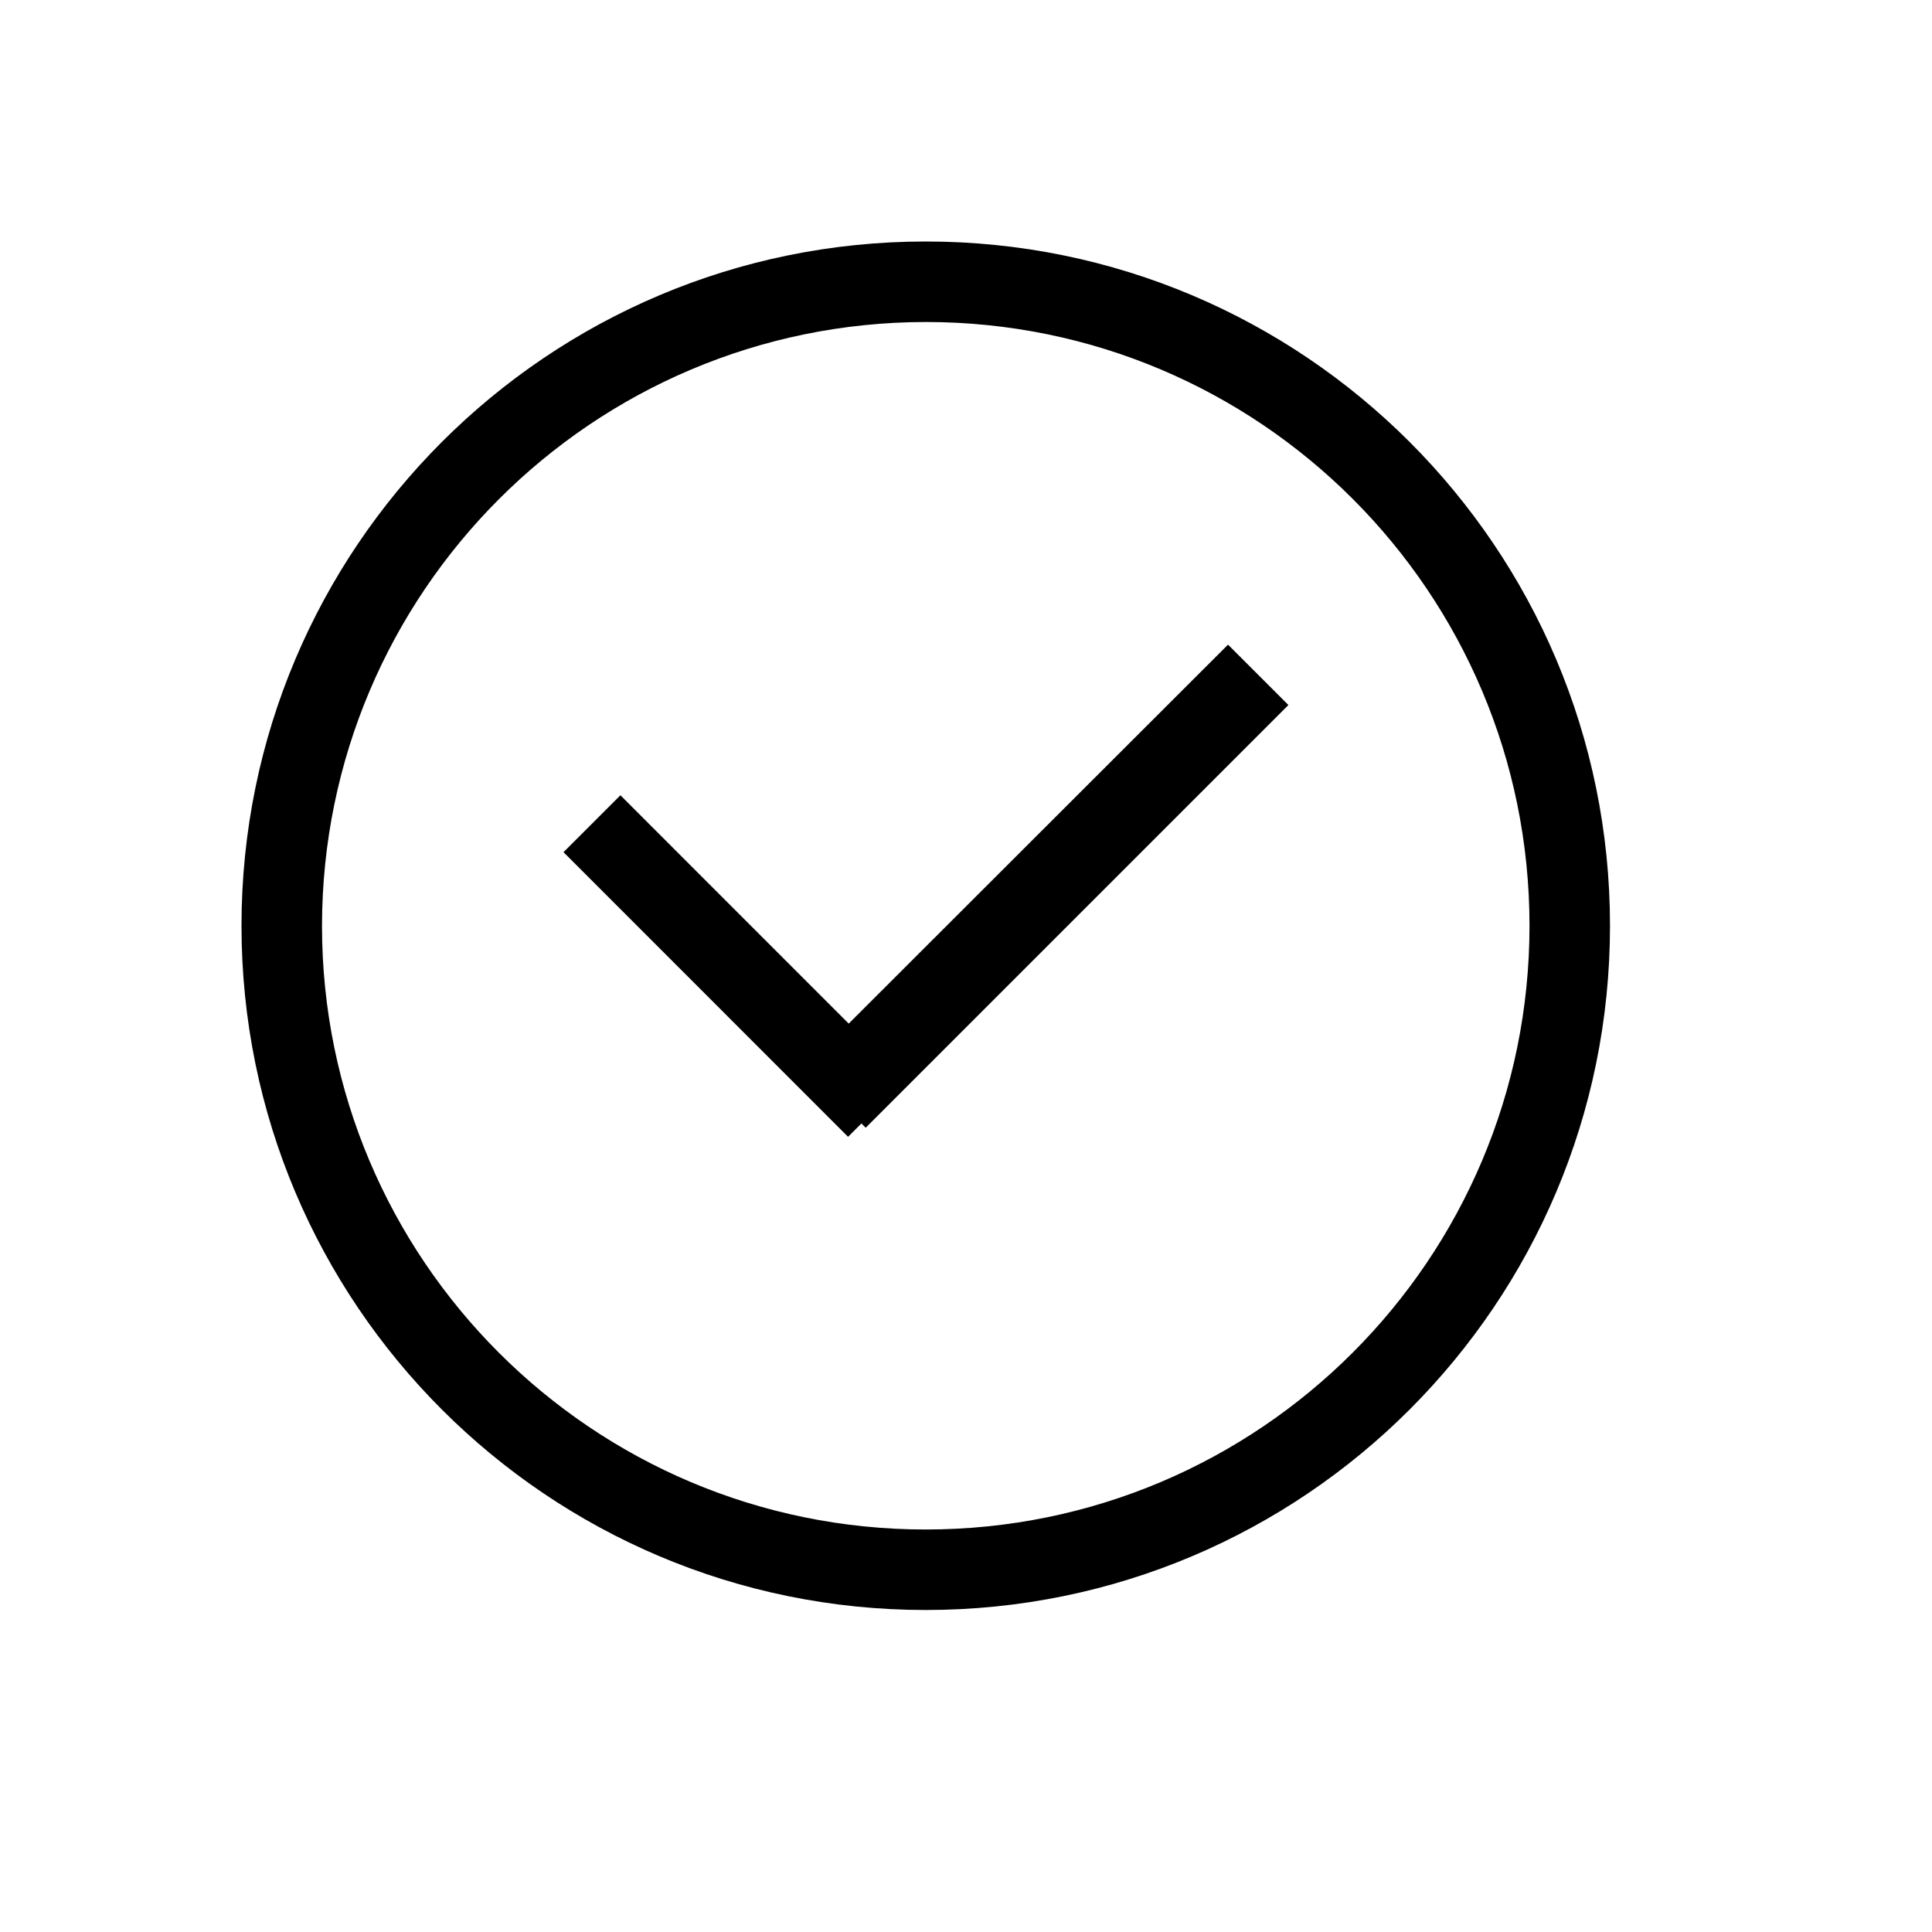
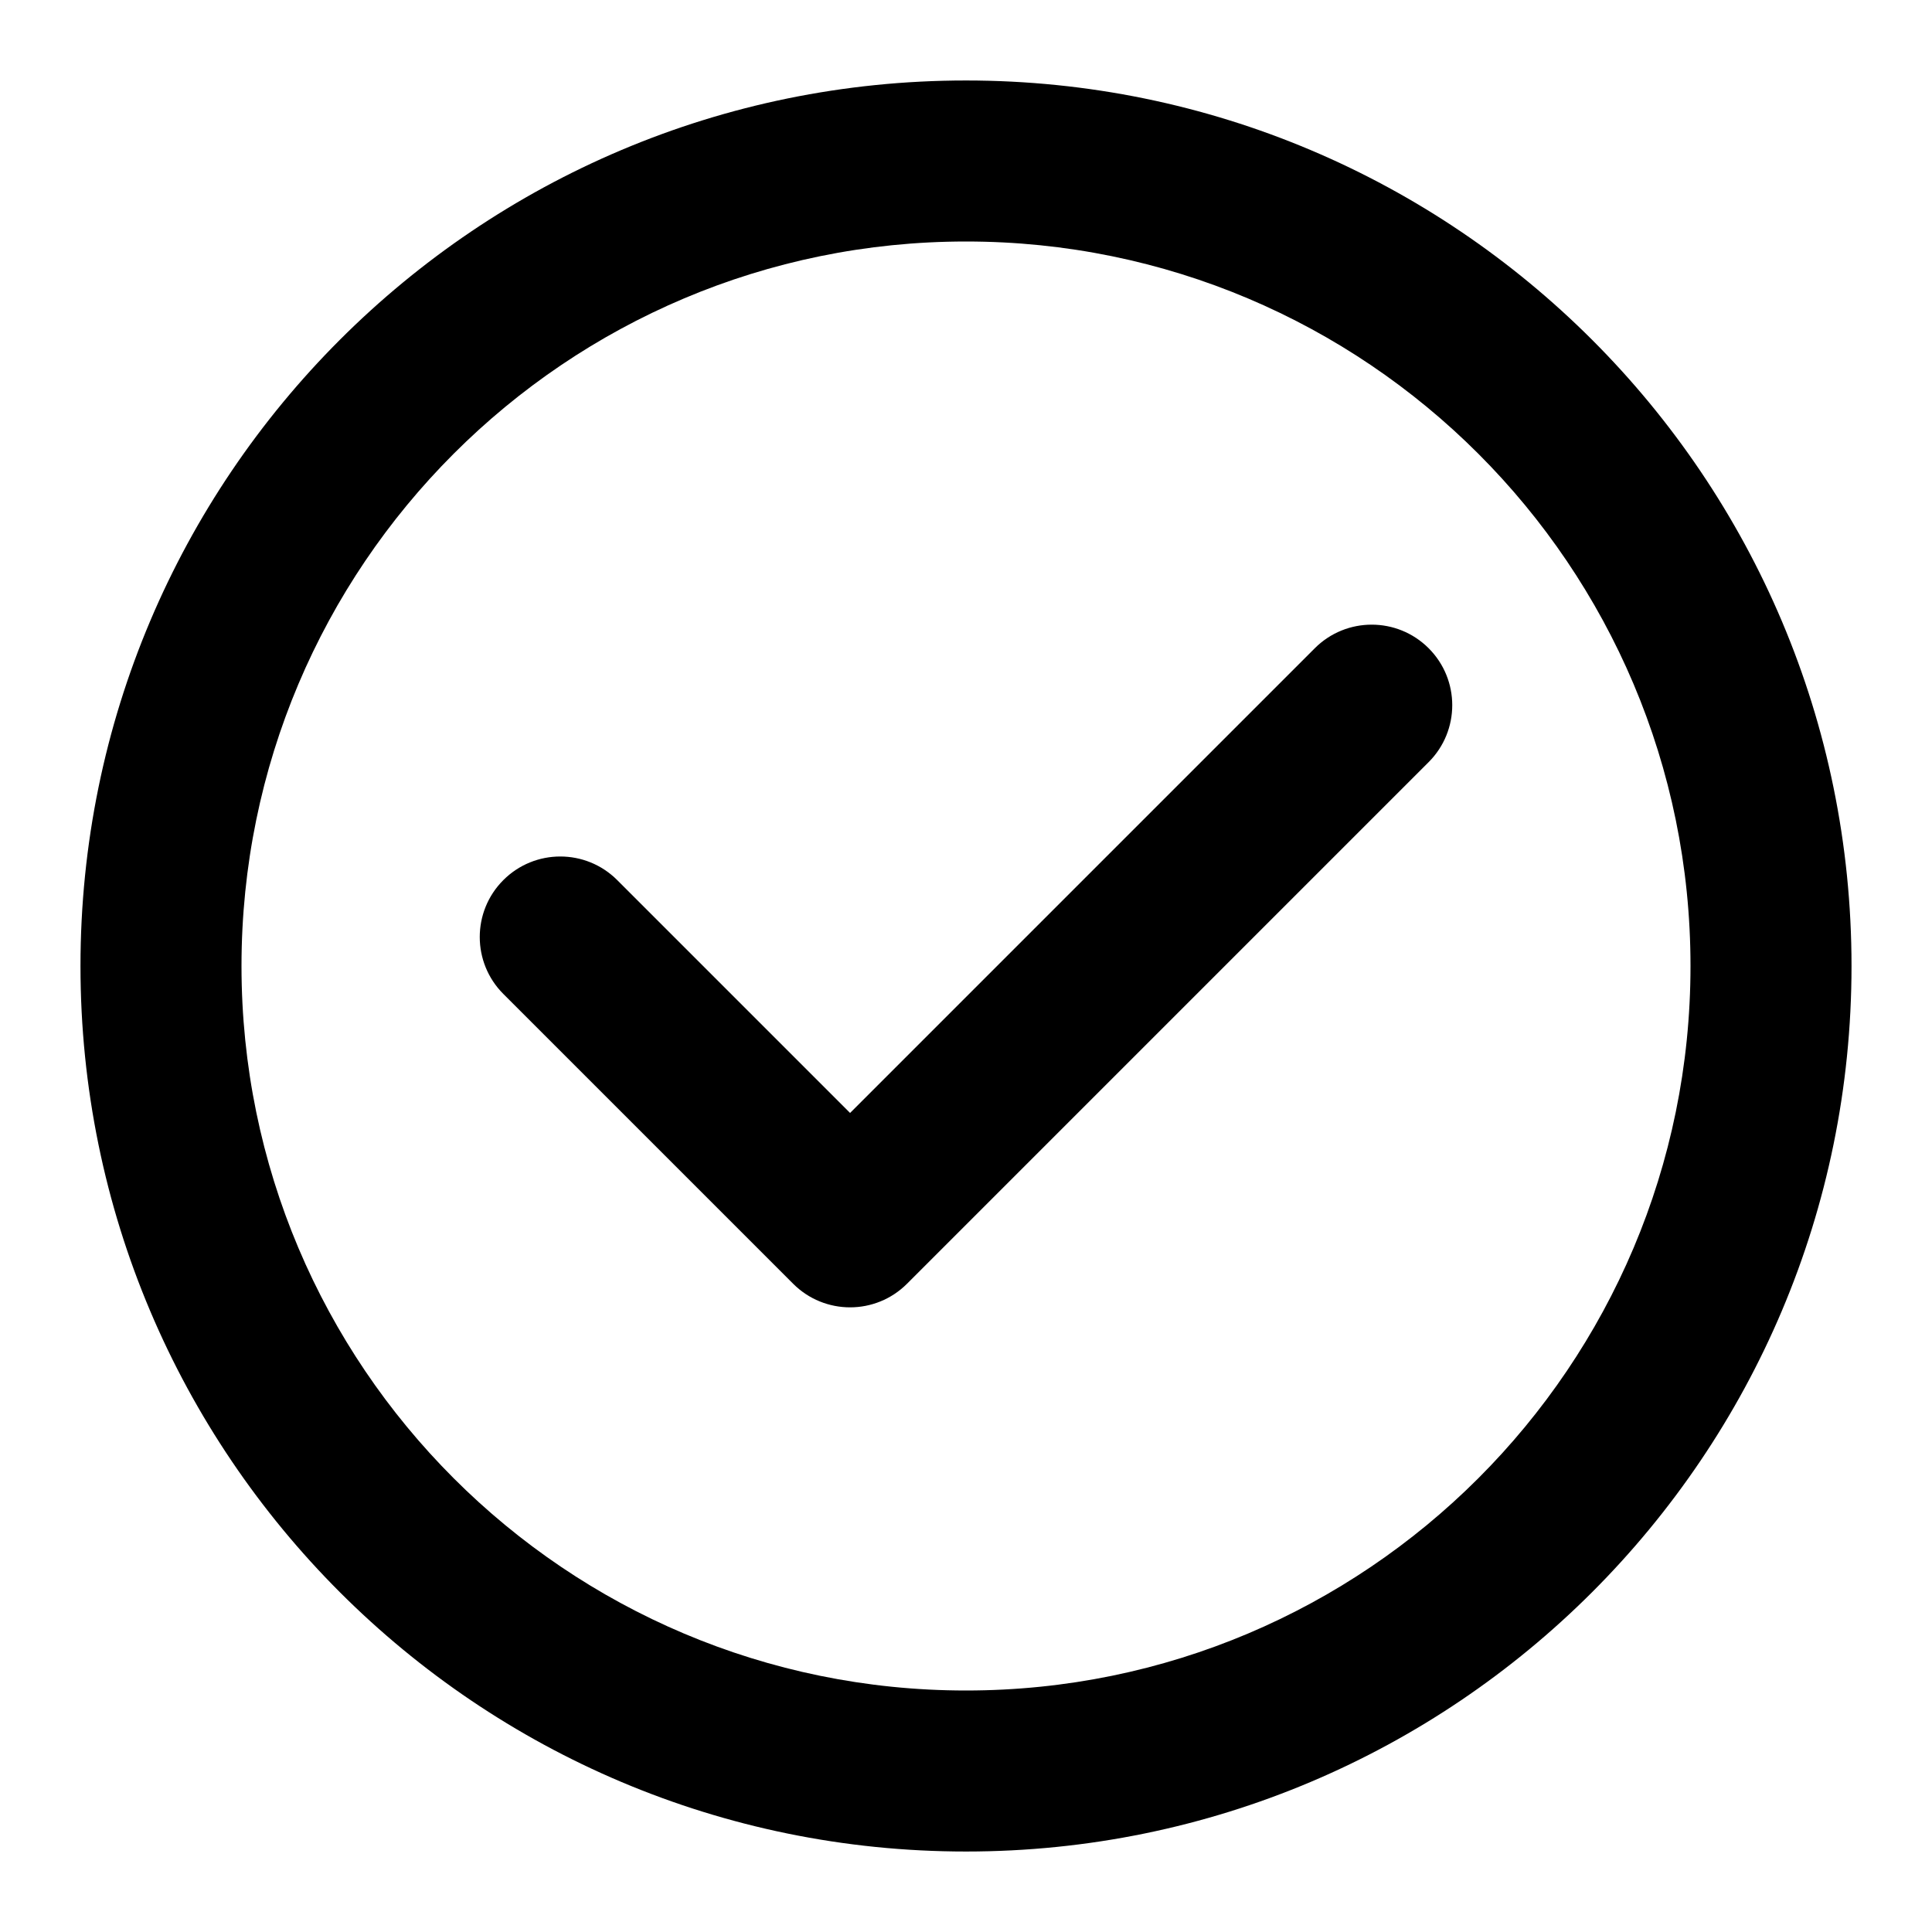
- <svg xmlns="http://www.w3.org/2000/svg" id="Menu" width="24" height="24" viewBox="0 0 24 24">
-   <defs>
-     <style>
-       .cls-1 {
-         fill-rule: evenodd;
-       }
-     </style>
-   </defs>
-   <path class="cls-1" d="M7,10.586l0.707-.707,3.535,3.536-0.707.707Z" />
-   <path id="Rectangle_1_copy" data-name="Rectangle 1 copy" class="cls-1" d="M15.255,8.008l0.75,0.75-5.251,5.251L10,13.258Z" />
-   <path class="cls-1" d="M11.5,4A7.5,7.5,0,1,1,4,11.5,7.509,7.509,0,0,1,11.5,4m0-1A8.5,8.5,0,1,0,20,11.5,8.5,8.5,0,0,0,11.5,3h0Z" />
+ <svg xmlns="http://www.w3.org/2000/svg" version="1.1" width="32" height="32" viewBox="0 0 32 32">
+   <path d="M4 16c0-6.627 5.373-12 12-12s12 5.373 12 12c0 6.627-5.373 12-12 12s-12-5.373-12-12zM16 1.333c-8.1 0-14.667 6.566-14.667 14.667s6.566 14.667 14.667 14.667c8.1 0 14.667-6.567 14.667-14.667s-6.567-14.667-14.667-14.667zM23.663 12.623c0.521-0.521 0.521-1.365 0-1.886s-1.365-0.521-1.886 0l-7.697 7.697-3.857-3.857c-0.521-0.521-1.365-0.521-1.886 0s-0.521 1.365 0 1.886l4.8 4.8c0.521 0.521 1.365 0.521 1.886 0l8.64-8.64z" />
</svg>
